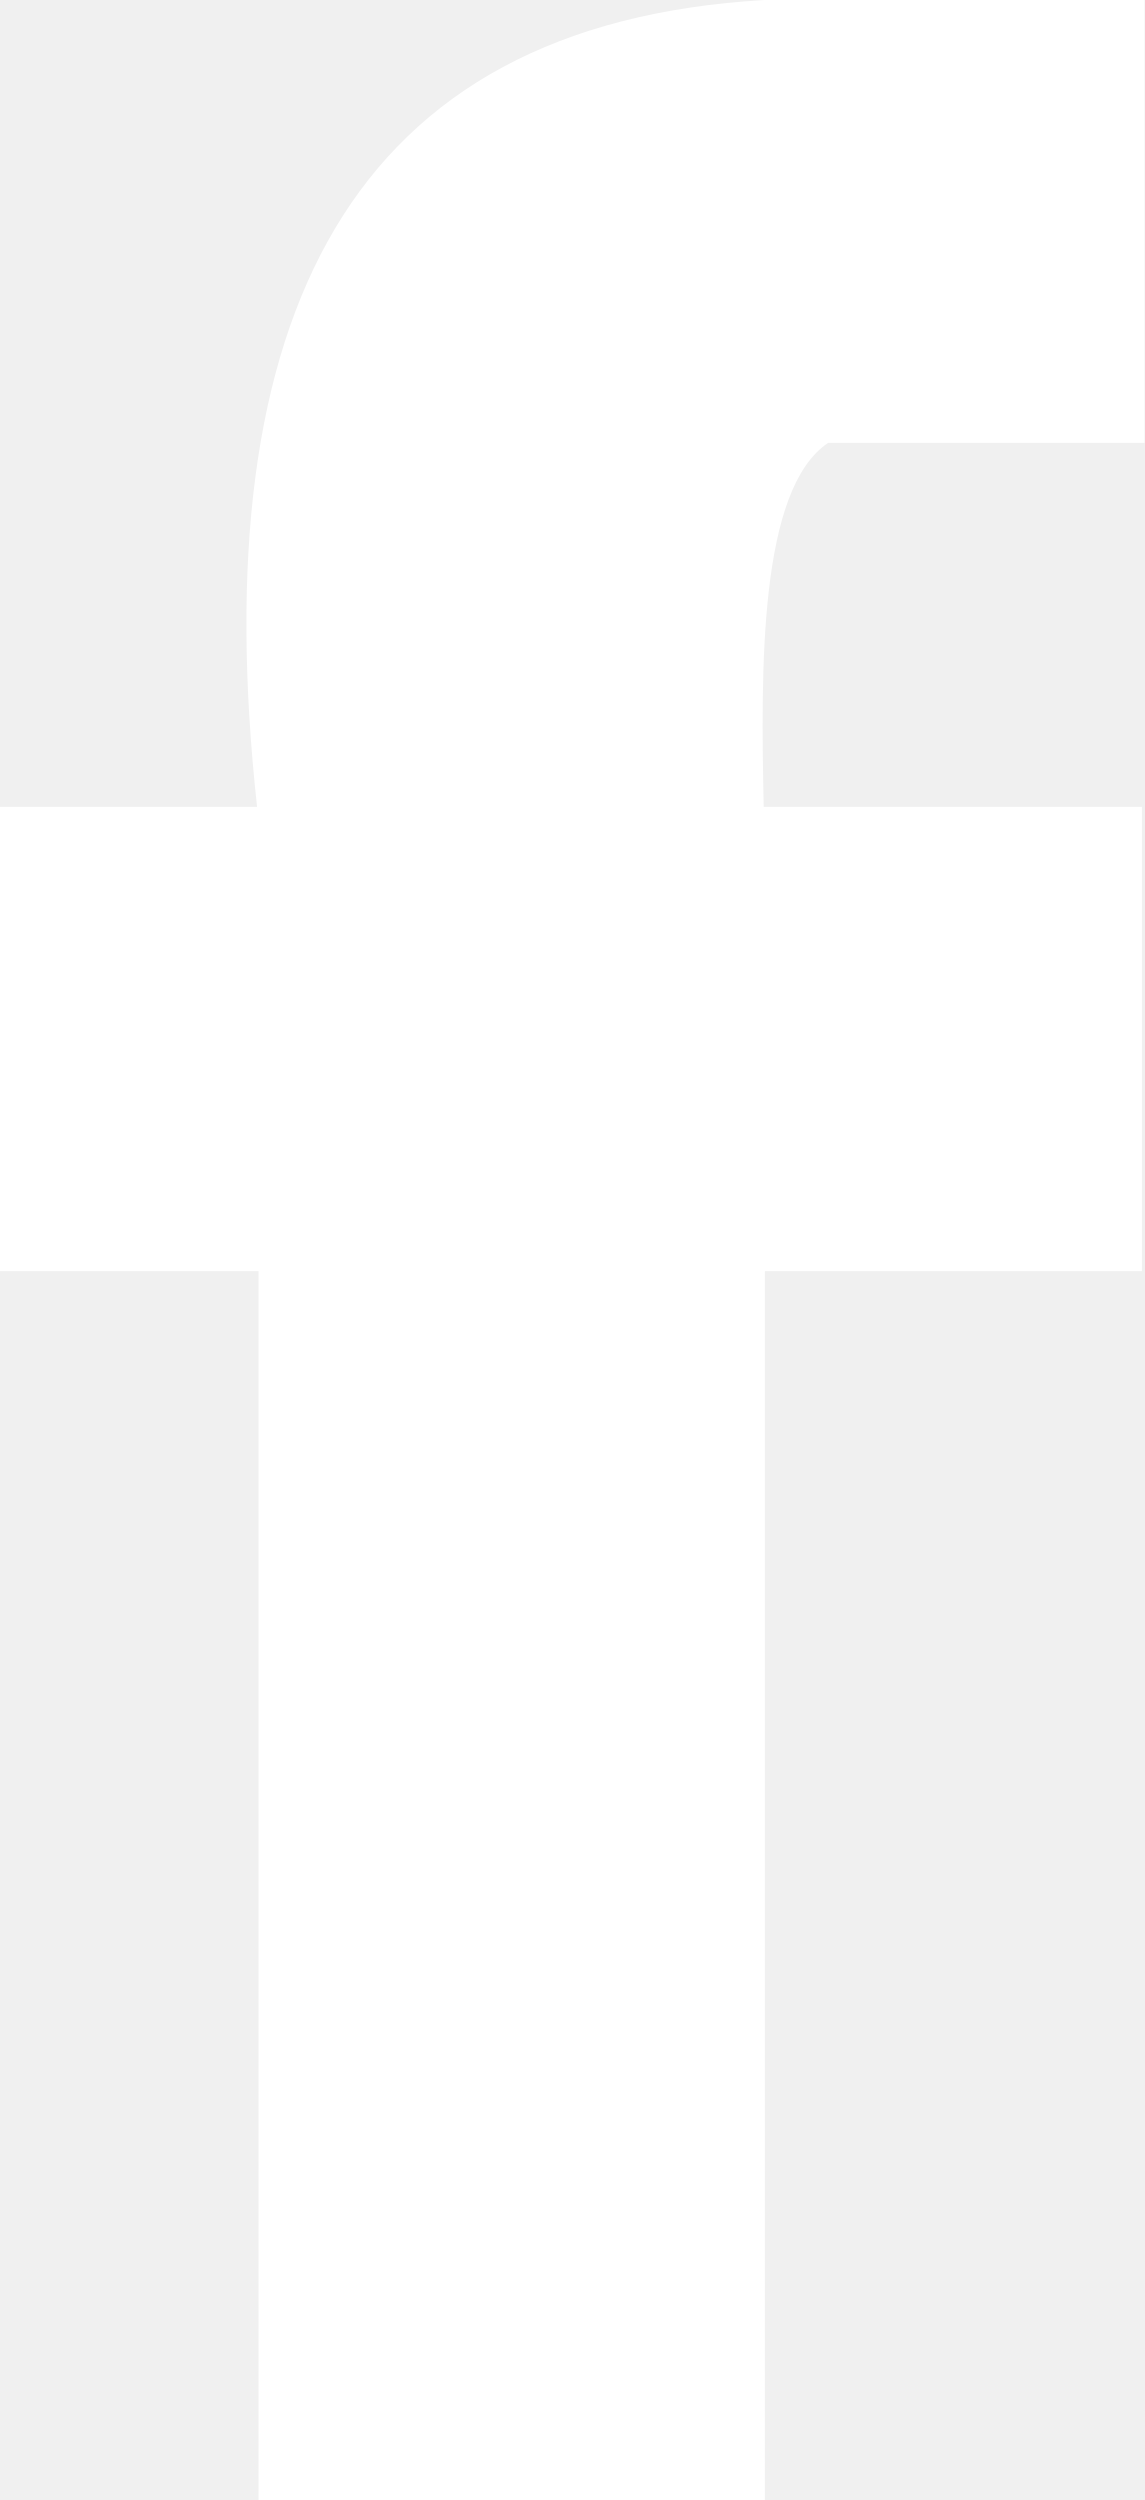
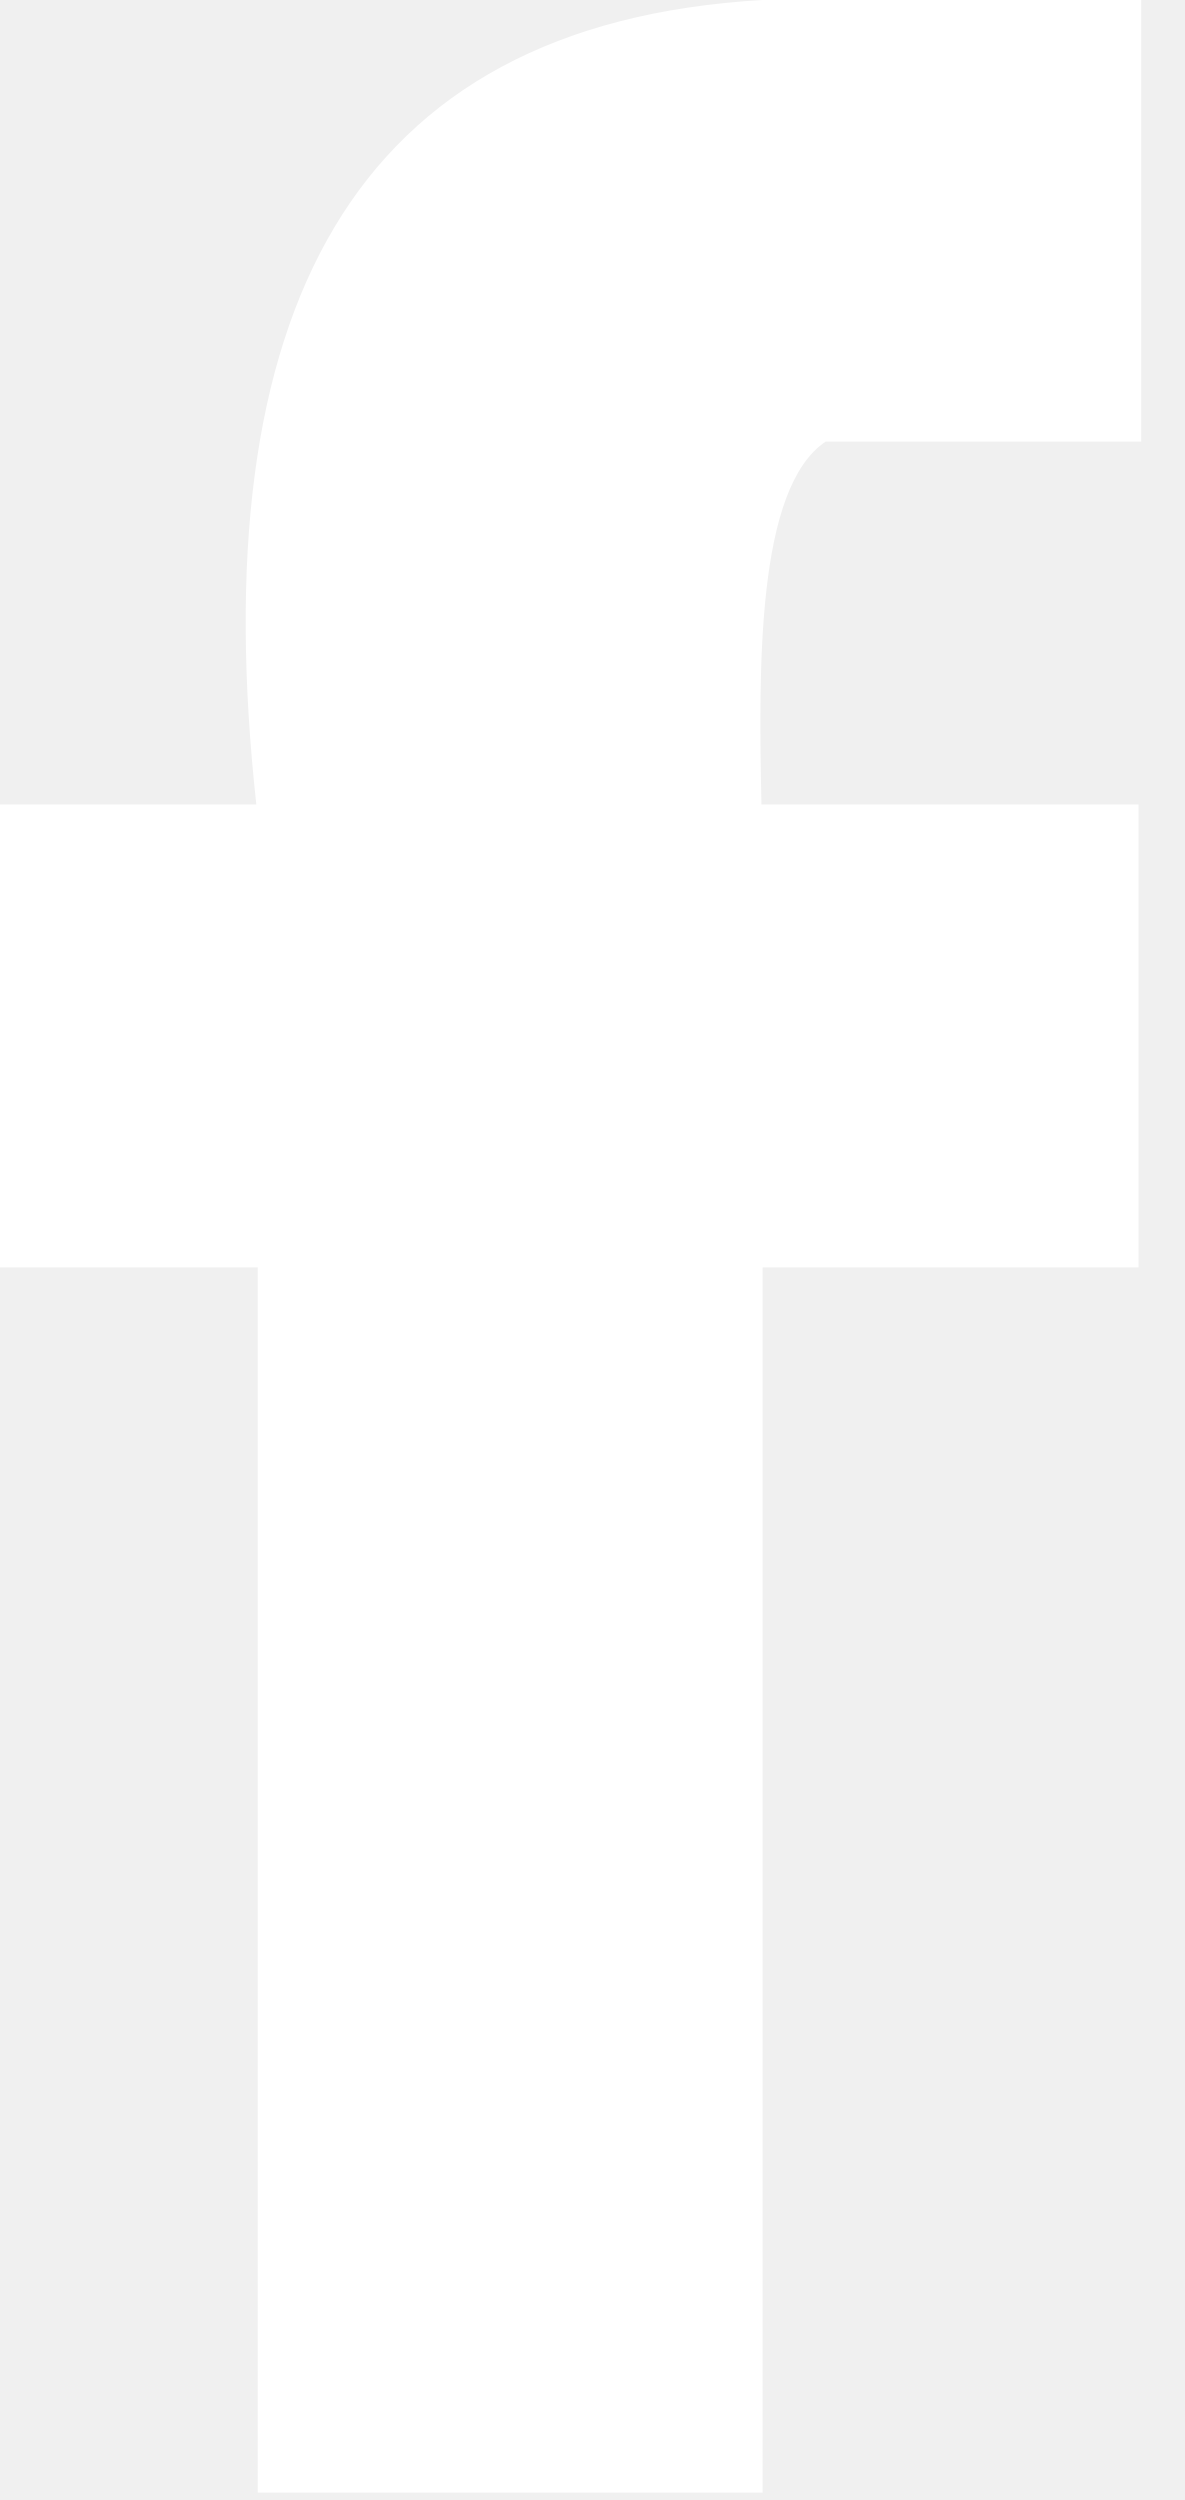
- <svg xmlns="http://www.w3.org/2000/svg" version="1.0" id="Layer_1" x="0px" y="0px" width="8.672px" height="18.944px" viewBox="0 0 8.672 18.944" enable-background="new 0 0 8.672 18.944" xml:space="preserve">
+ <svg xmlns="http://www.w3.org/2000/svg" version="1.0" id="Layer_1" x="0px" y="0px" width="9px" height="19px" viewBox="0 0 9 19" enable-background="new 0 0 9 19" xml:space="preserve">
  <path fill="white" d="M6.275,3.356c0.799,0,1.599,0,2.398,0c0-1.119,0-2.237,0-3.356c-0.959,0-1.92,0-2.878,0C2.656,0.181,1.54,2.387,1.948,6.114     H0v3.518h1.959c0,3.104,0,6.208,0,9.312c1.279,0,2.559,0,3.837,0c0-3.104,0-6.208,0-9.312h2.857V6.114H5.787     C5.765,5.069,5.75,3.709,6.275,3.356z" />
</svg>
